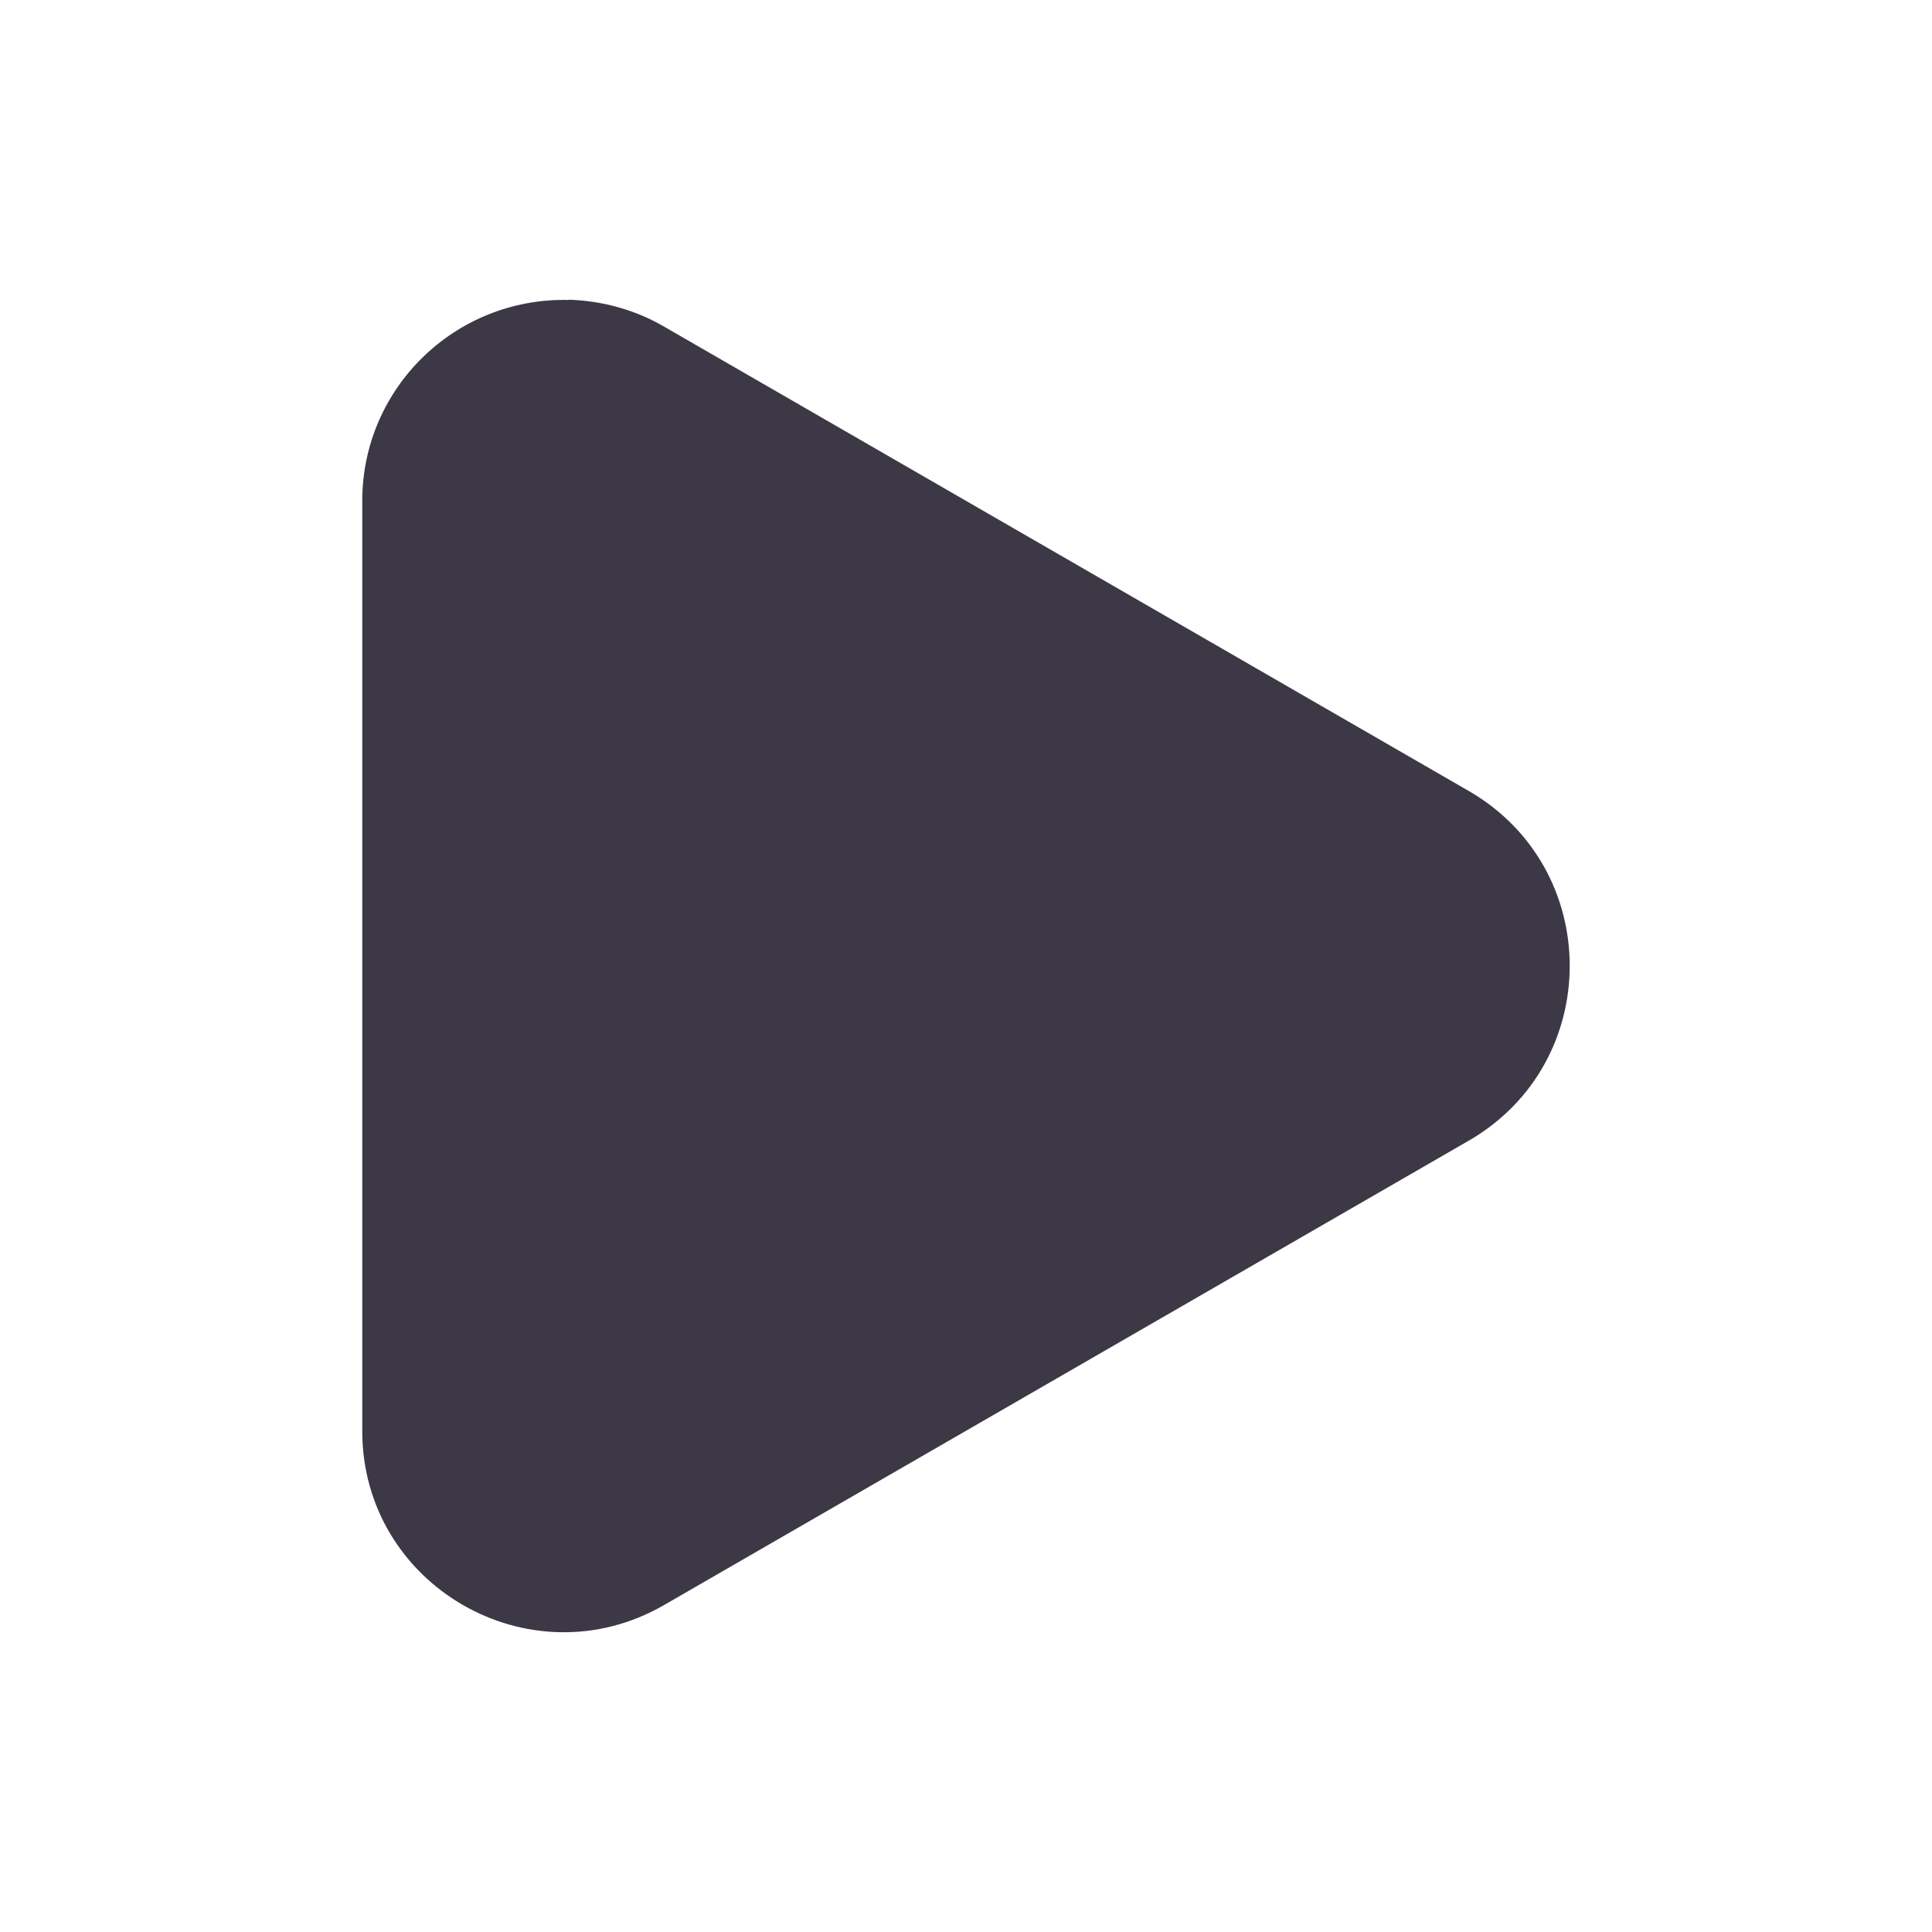
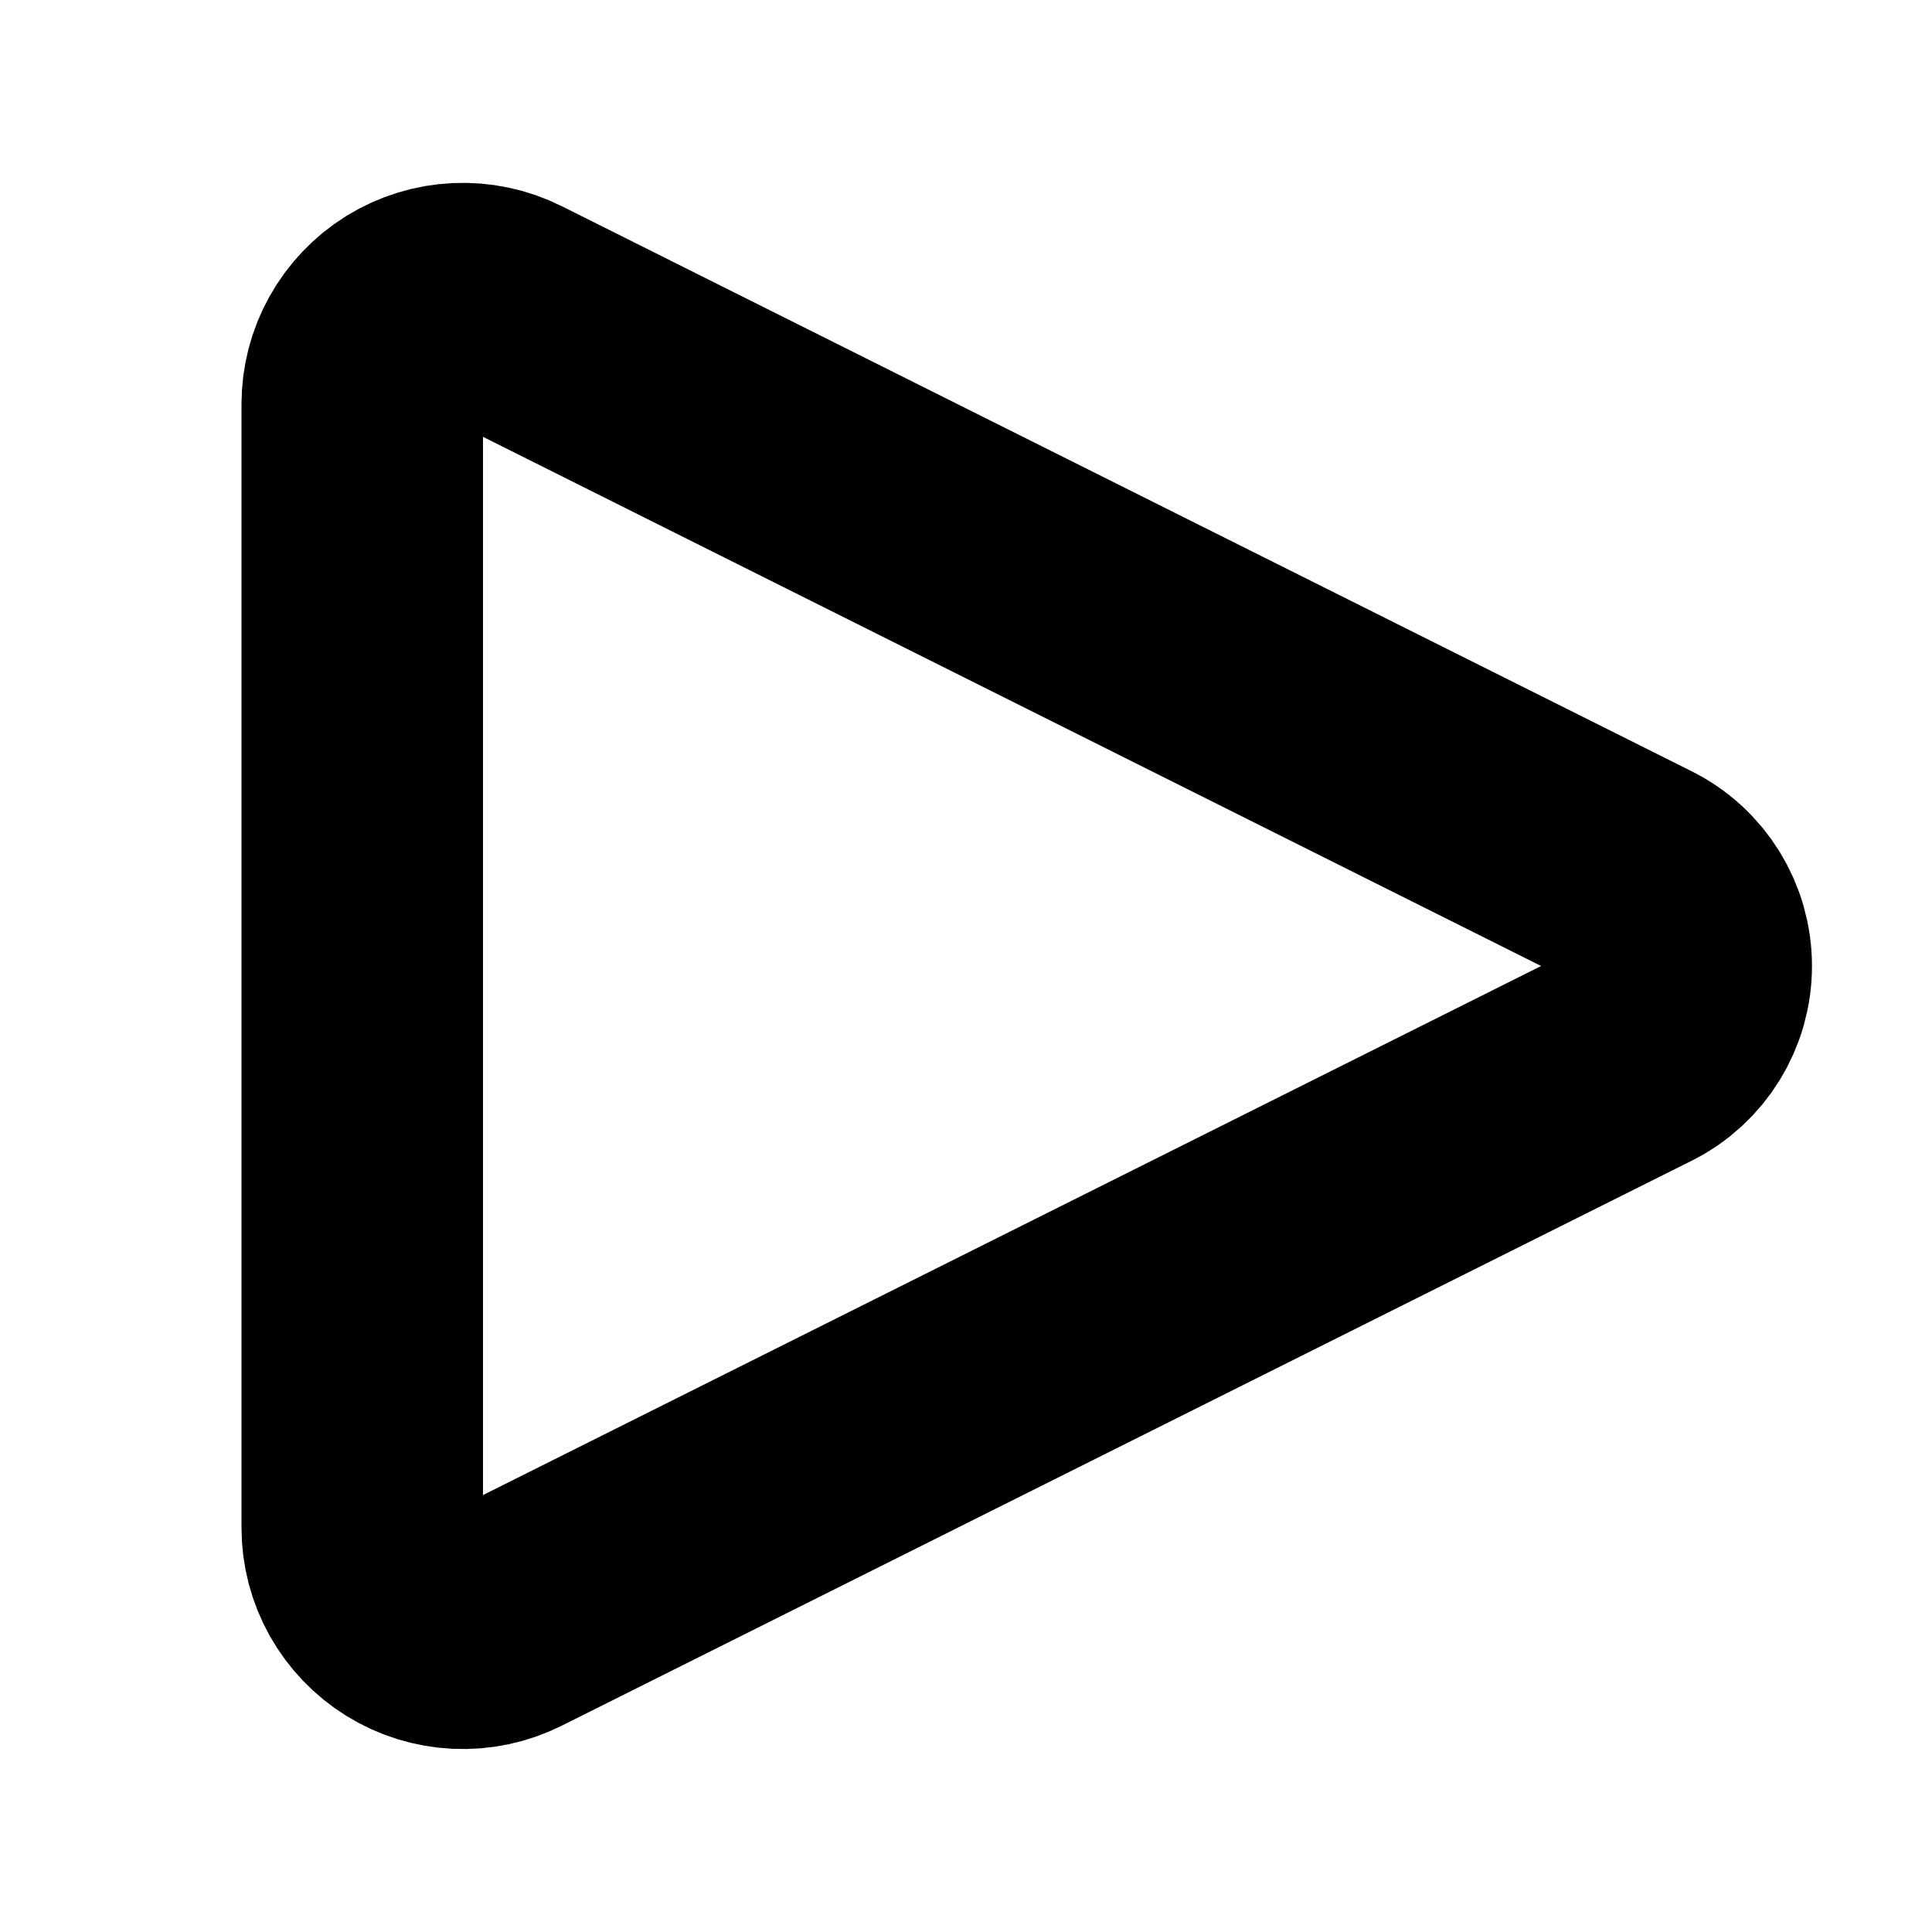
- <svg xmlns="http://www.w3.org/2000/svg" height="16px" viewBox="0 0 16 16" width="16px">
-   <filter id="a" height="100%" width="100%" x="0%" y="0%">
-     <feColorMatrix color-interpolation-filters="sRGB" values="0 0 0 0 1 0 0 0 0 1 0 0 0 0 1 0 0 0 1 0" />
-   </filter>
-   <mask id="b">
-     <g filter="url(#a)">
-       <rect fill-opacity="0.8" height="19.2" width="19.2" x="-1.6" y="-1.6" />
-     </g>
-   </mask>
-   <linearGradient id="c" gradientUnits="userSpaceOnUse" x1="32" x2="96" y1="77" y2="77">
-     <stop offset="0" stop-color="#ed333b" />
-     <stop offset="1" stop-color="#5d5ae3" />
-   </linearGradient>
-   <clipPath id="d">
-     <rect height="152" width="192" />
-   </clipPath>
-   <path d="m 4.707 2.484 c -0.938 -0.02 -1.707 0.73 -1.707 1.664 v 7.703 c 0 1.281 1.391 2.082 2.5 1.441 l 6.668 -3.848 c 1.109 -0.645 1.109 -2.246 0 -2.891 l -6.668 -3.848 c -0.242 -0.141 -0.516 -0.215 -0.793 -0.223 z m 0 0" fill="#3d3846" fill-rule="evenodd" />
-   <g mask="url(#b)">
-     <g clip-path="url(#d)" transform="matrix(1 0 0 1 -168 -16)">
-       <path d="m 96 73 c 2.215 0 4 1.785 4 4 s -1.785 4 -4 4 s -4 -1.785 -4 -4 s 1.785 -4 4 -4 z m -60 0 c 2.215 0 4 1.785 4 4 s -1.785 4 -4 4 s -4 -1.785 -4 -4 s 1.785 -4 4 -4 z m 48 0 c 2.215 0 4 1.785 4 4 s -1.785 4 -4 4 s -4 -1.785 -4 -4 s 1.785 -4 4 -4 z m -12 -9 c 2.215 0 4 1.785 4 4 v 18 c 0 2.215 -1.785 4 -4 4 s -4 -1.785 -4 -4 v -18 c 0 -2.215 1.785 -4 4 -4 z m -12 -12 c 2.215 0 4 1.785 4 4 v 42 c 0 2.215 -1.785 4 -4 4 s -4 -1.785 -4 -4 v -42 c 0 -2.215 1.785 -4 4 -4 z m -12 18 c 2.215 0 4 1.785 4 4 v 6 c 0 2.215 -1.785 4 -4 4 s -4 -1.785 -4 -4 v -6 c 0 -2.215 1.785 -4 4 -4 z m 0 0" fill="url(#c)" />
-     </g>
-   </g>
+ <svg xmlns="http://www.w3.org/2000/svg" xmlns:ns1="https://www.gtk.org/grappa" ns1:rendering="symbolic" width="16" height="16" ns1:version="1" ns1:state="0" ns1:state-names="outline filled empty">
+   <path visibility="hidden" d="M 3 3.348 L 3 12.652 C 3 12.941, 3.15 13.208, 3.395 13.36 C 3.64 13.512, 3.947 13.526, 4.205 13.397 L 13.563 8.718 C 13.835 8.582, 14.006 8.304, 14.006 8 C 14.006 7.696, 13.835 7.418, 13.563 7.282 L 4.205 2.602 C 3.947 2.473, 3.64 2.487, 3.394 2.639 C 3.149 2.792, 2.999 3.06, 3 3.349" id="path0" ns1:states="filled" ns1:transition-type="fade" ns1:transition-duration="200ms" stroke="none" fill-rule="nonzero" fill="rgb(0,0,0)" class="foreground-fill" ns1:fill="foreground">
+     </path>
+   <path d="M 3 3.348 L 3 12.652 C 3 12.941, 3.15 13.208, 3.395 13.36 C 3.64 13.512, 3.947 13.526, 4.205 13.397 L 13.563 8.718 C 13.835 8.582, 14.006 8.304, 14.006 8 C 14.006 7.696, 13.835 7.418, 13.563 7.282 L 4.205 2.602 C 3.947 2.473, 3.64 2.487, 3.394 2.639 C 3.149 2.792, 2.999 3.06, 3 3.349" id="path1" ns1:states="outline" ns1:transition-type="fade" ns1:transition-duration="200ms" stroke-width="2" stroke-linecap="round" stroke-linejoin="round" stroke="rgb(0,0,0)" fill="none" class="foreground-stroke transparent-fill" ns1:stroke="foreground" ns1:stroke-minwidth="25%" ns1:stroke-maxwidth="150%">
+     </path>
</svg>
